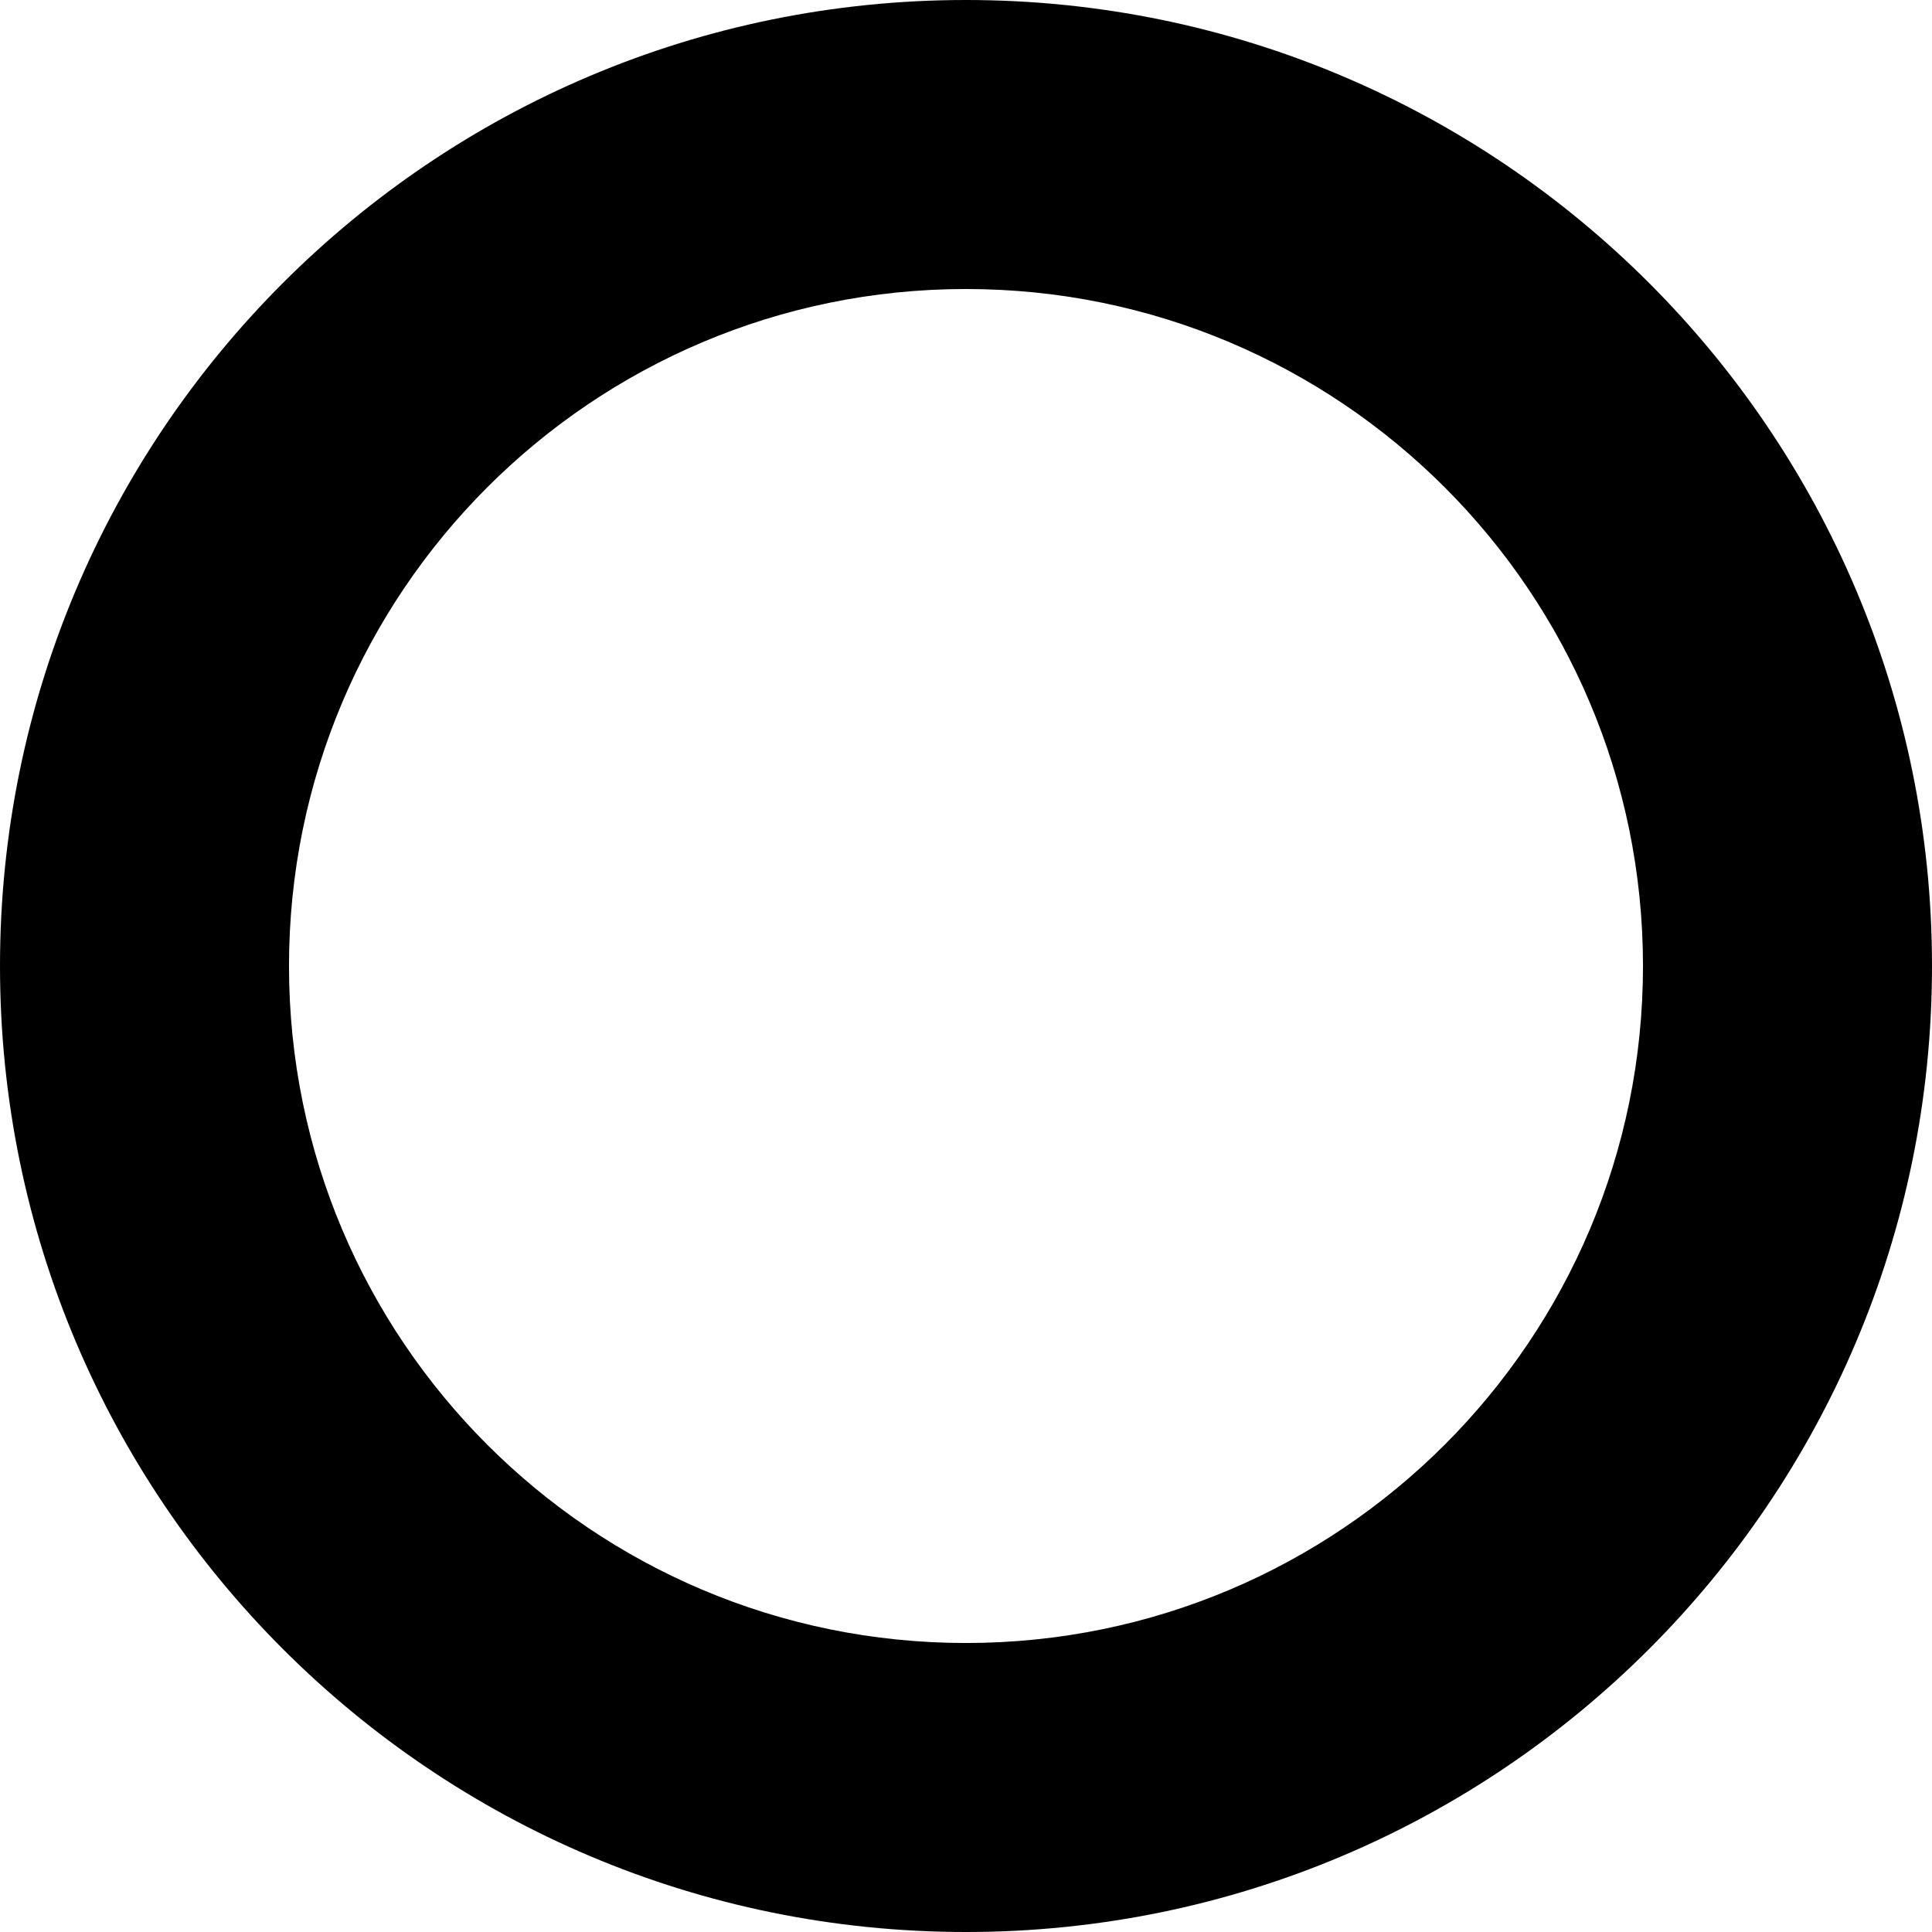
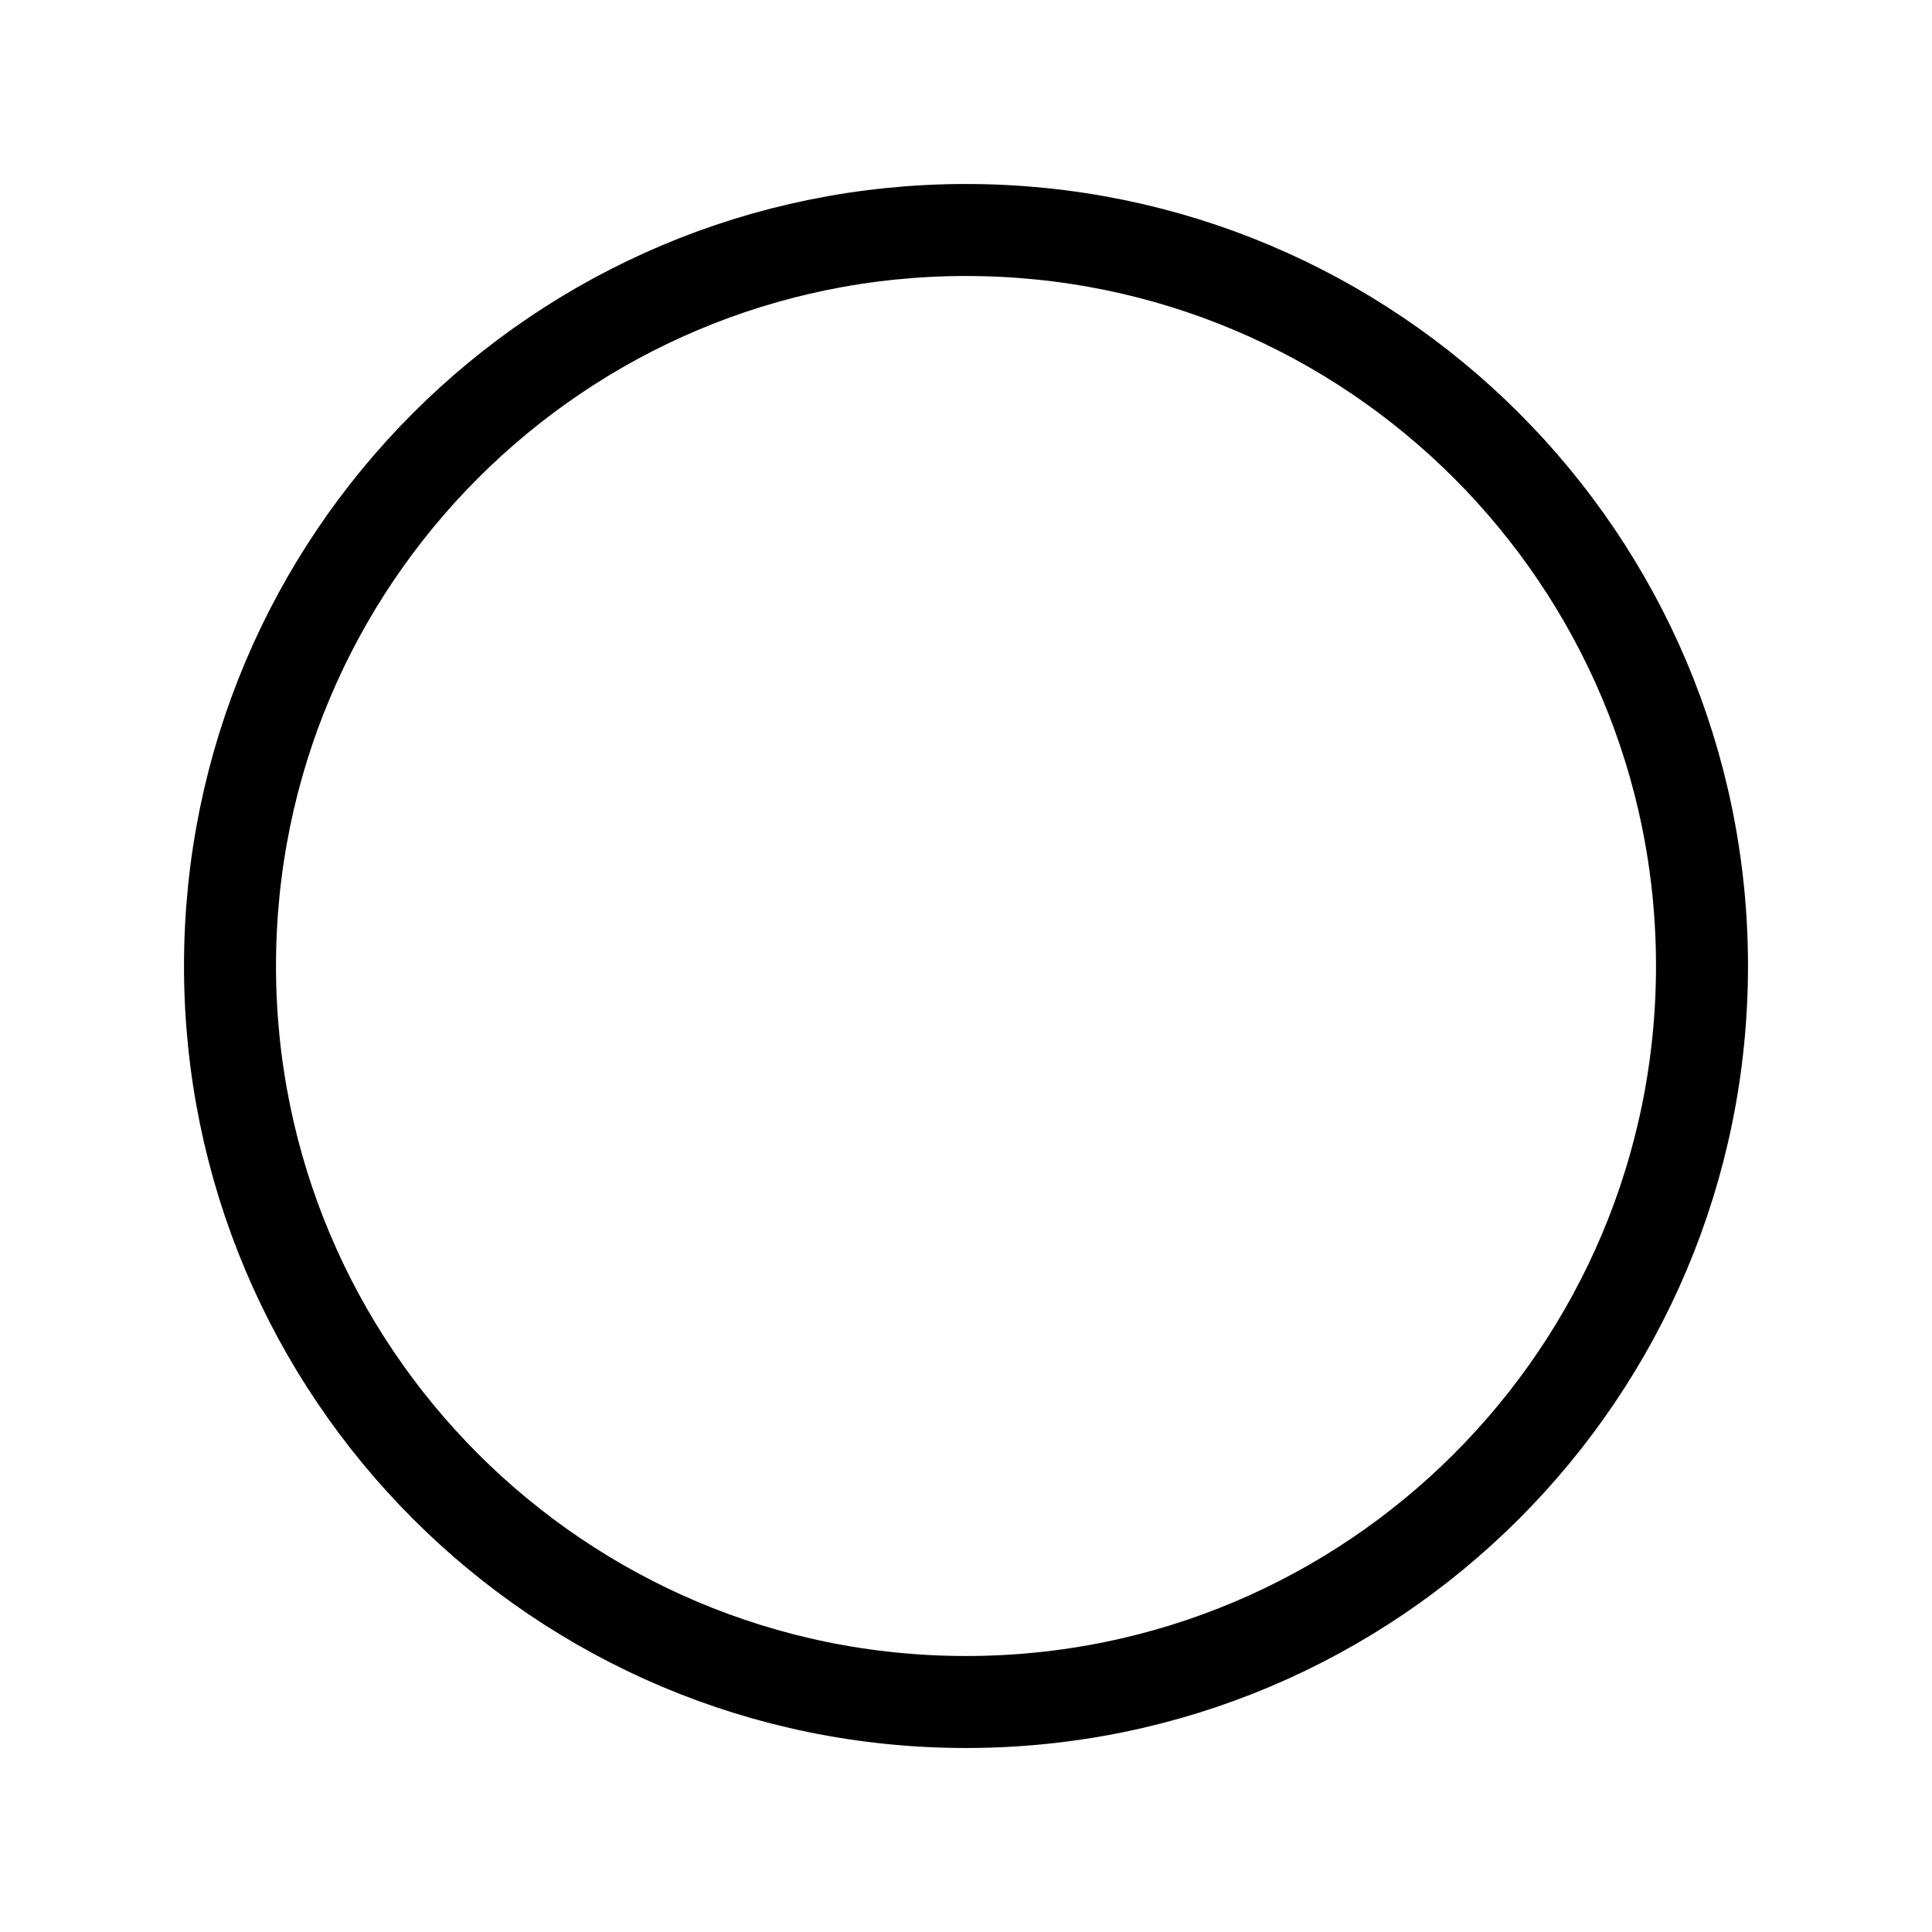
- <svg xmlns="http://www.w3.org/2000/svg" version="1.1" id="Layer_1" x="0px" y="0px" width="122.88px" height="122.88px" viewBox="0 0 122.88 122.88" enable-background="new 0 0 122.88 122.88" xml:space="preserve">
-   <g>
-     <path fill-rule="evenodd" clip-rule="evenodd" d="M61.438,0C95.37,0,122.88,27.51,122.88,61.441S95.37,122.88,61.438,122.88 C27.509,122.88,0,95.373,0,61.441S27.509,0,61.438,0L61.438,0z M61.438,18.382c23.781,0,43.06,19.278,43.06,43.06 s-19.278,43.057-43.06,43.057c-23.779,0-43.057-19.275-43.057-43.057S37.66,18.382,61.438,18.382L61.438,18.382z" />
-   </g>
+ <svg xmlns="http://www.w3.org/2000/svg" width="21px" height="21px" viewBox="0 0 21 21">
+   <circle cx="10.5" cy="10.5" fill="none" r="8" stroke="currentColor" stroke-linecap="round" stroke-linejoin="round" />
</svg>
